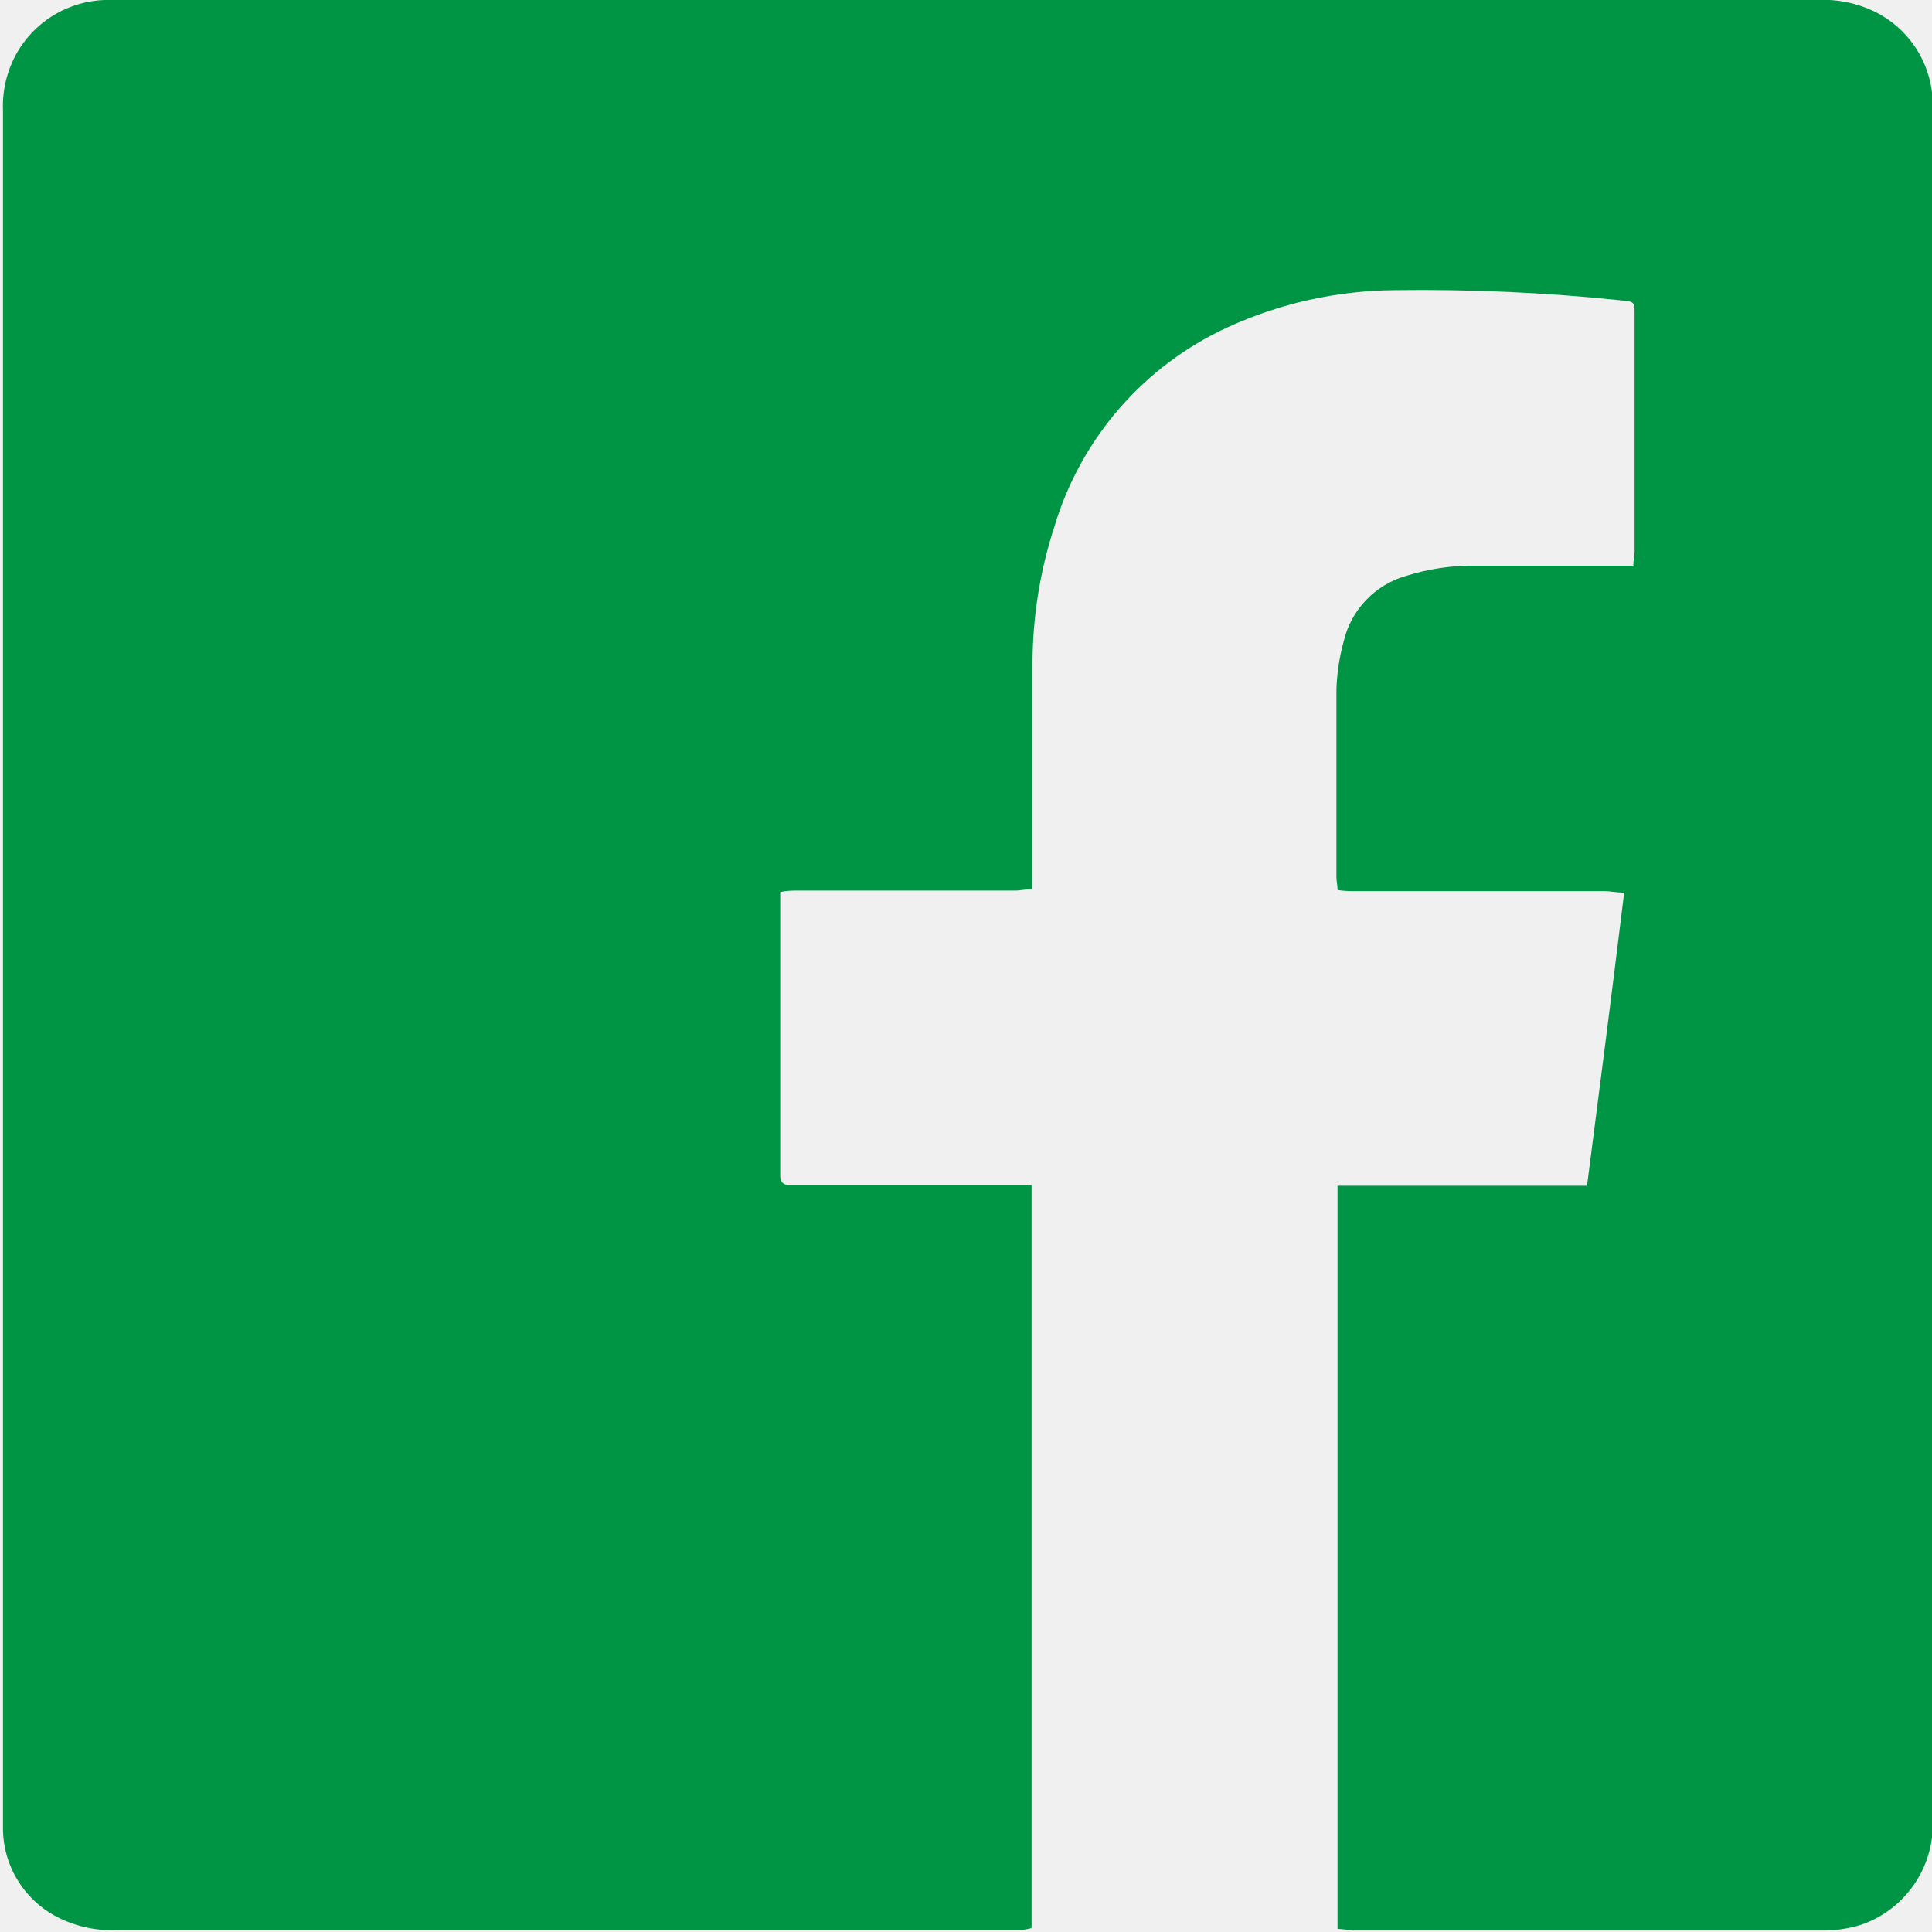
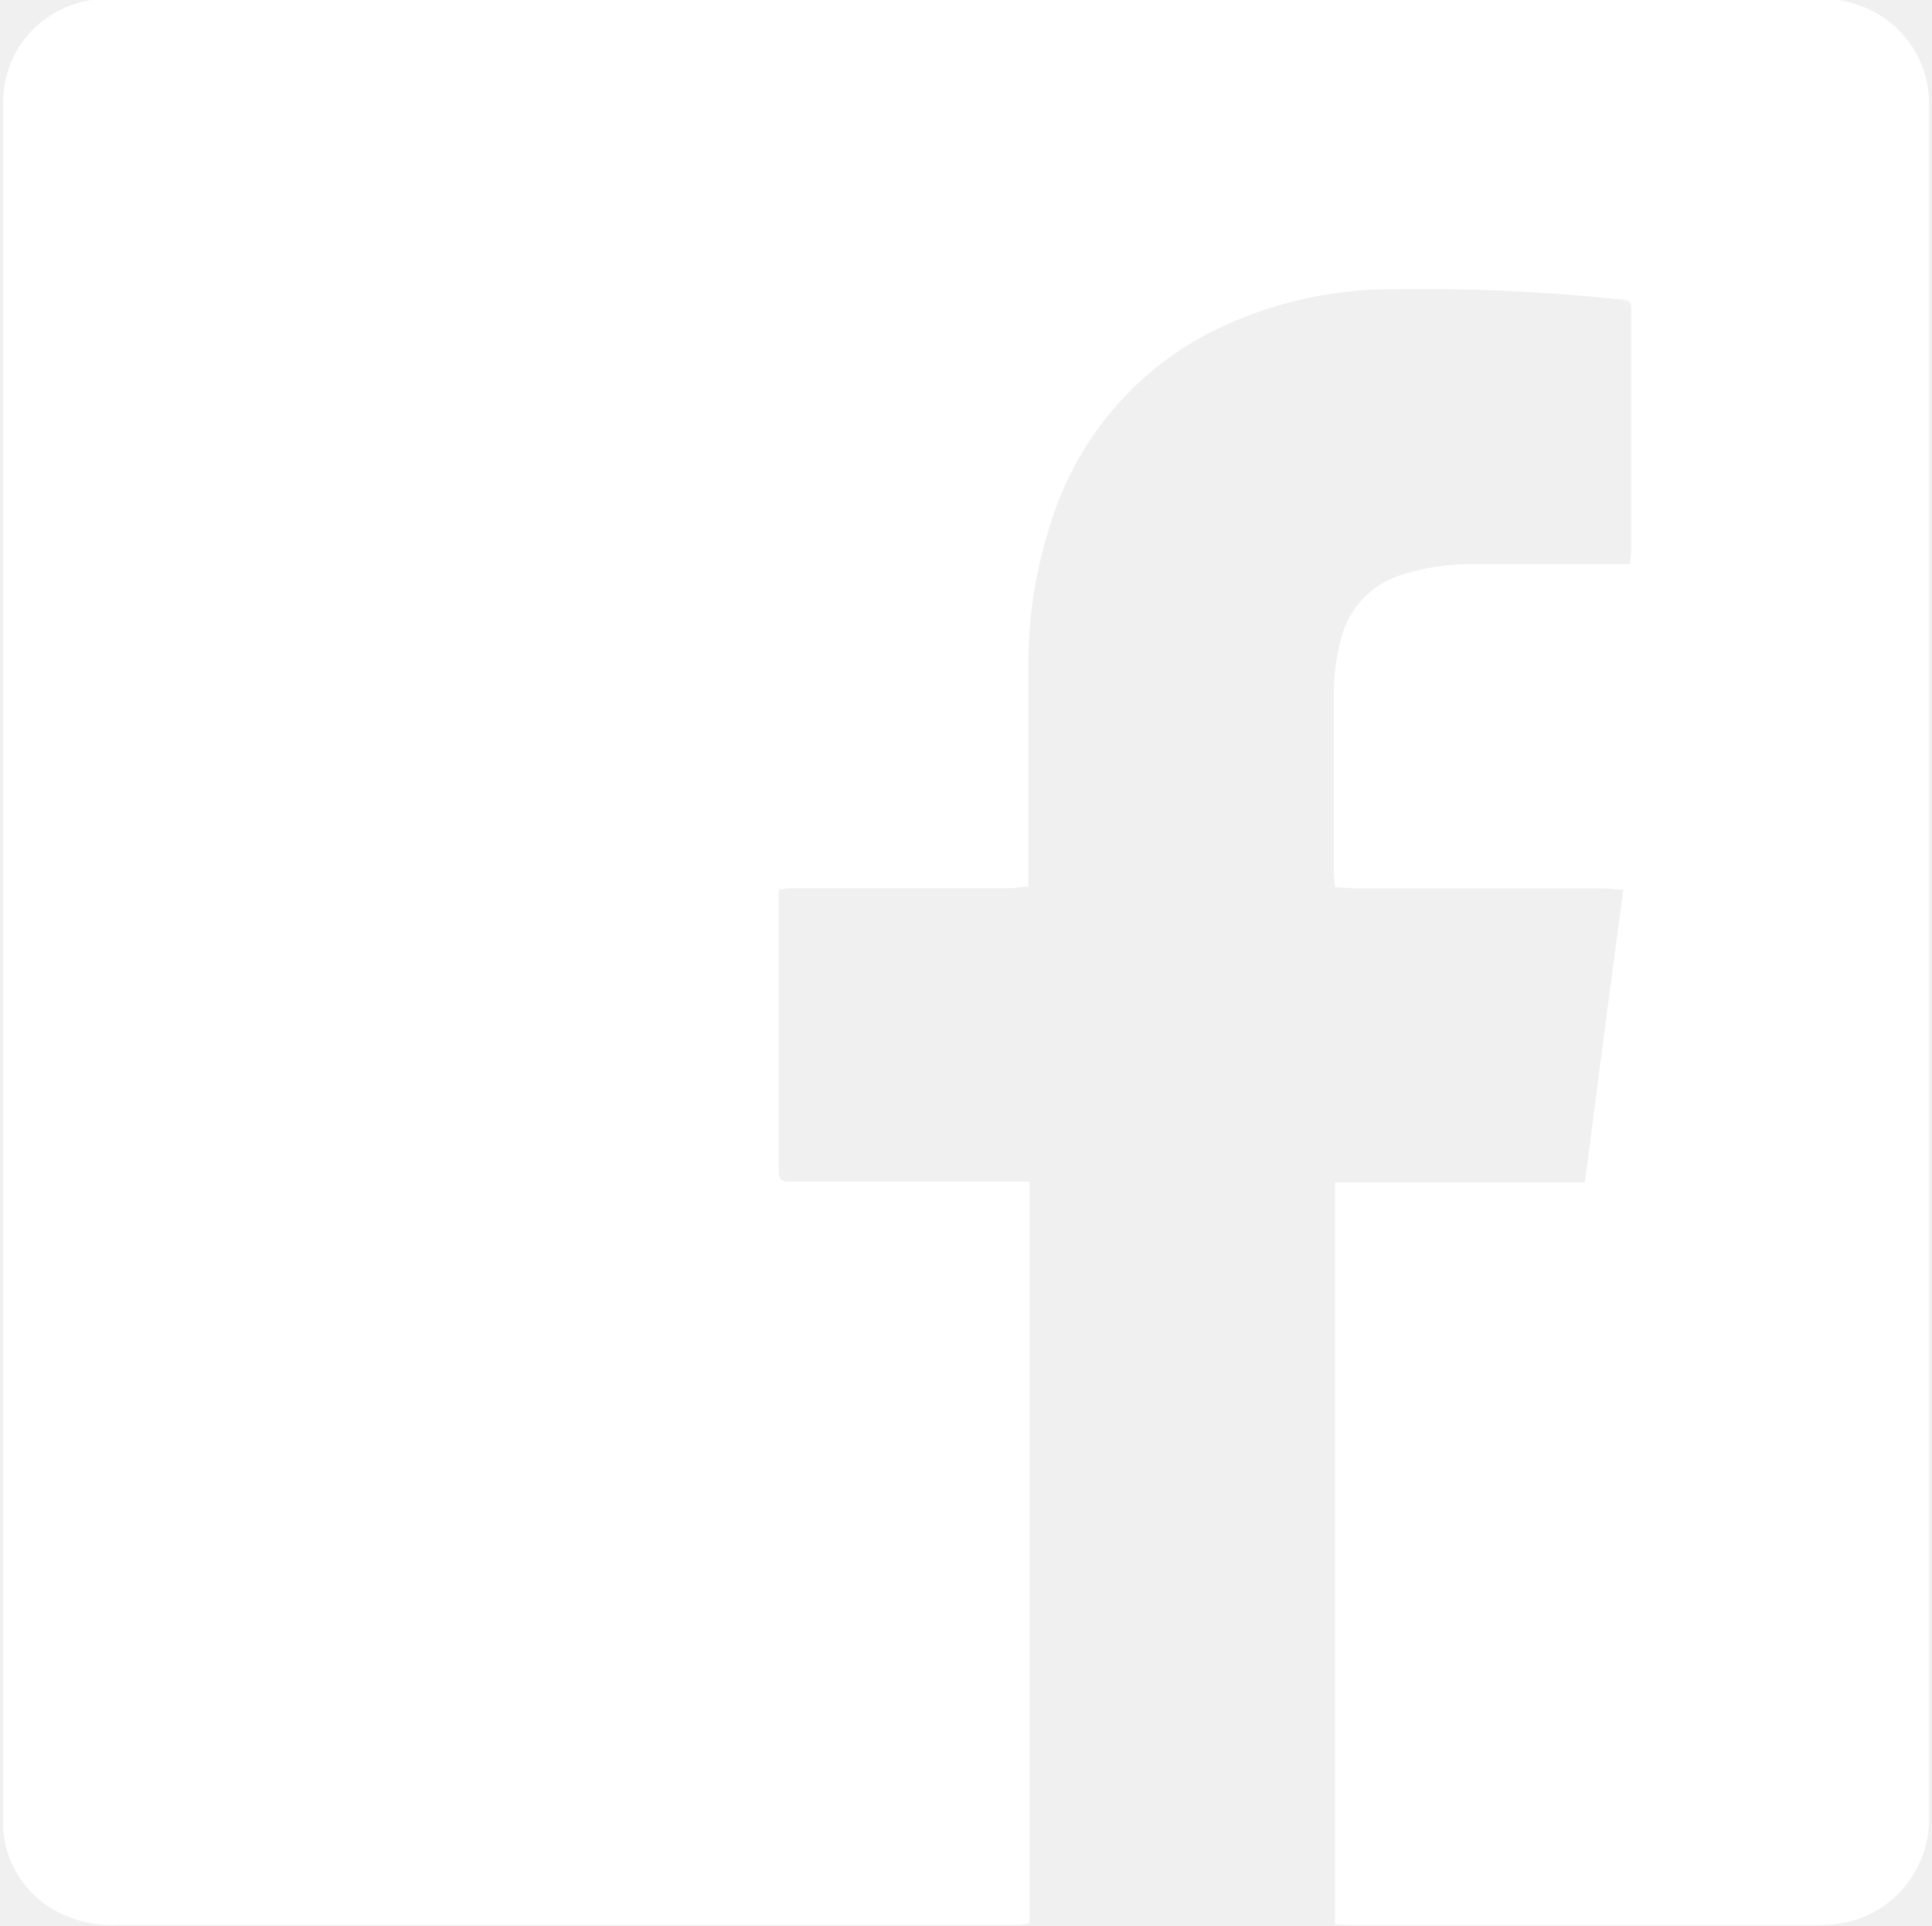
- <svg xmlns="http://www.w3.org/2000/svg" id="レイヤー_1" data-name="レイヤー 1" viewBox="0 0 104 104">
+ <svg xmlns="http://www.w3.org/2000/svg" id="レイヤー_1" data-name="レイヤー 1" viewBox="0 0 100.29 99.96">
  <defs>
-     <style>.cls-1{fill:#009544;}</style>
+     <style>.cls-1{fill:#fff;}</style>
  </defs>
-   <path class="cls-1" d="M72,103.83v-40c.33,0,.63,0,.93,0h11.5c.31,0,.62,0,1,0,.68-5.26,1.35-10.48,2-15.78-.41,0-.74-.08-1.06-.08H73c-.33,0-.66,0-1-.06,0-.27-.06-.48-.06-.69,0-3.37,0-6.75,0-10.13a11.26,11.26,0,0,1,.39-2.56A4.81,4.81,0,0,1,75.69,31a12,12,0,0,1,3.77-.55h8.46c0-.29.07-.52.07-.75,0-4.25,0-8.49,0-12.74,0-.71,0-.72-.71-.79a103.67,103.67,0,0,0-12.2-.55,22,22,0,0,0-9,2,17.25,17.25,0,0,0-9.31,10.69,24,24,0,0,0-1.19,7.47c0,3.71,0,7.42,0,11.14v.94c-.33,0-.63.08-.93.08H43c-.33,0-.65,0-1,.08,0,.33,0,.59,0,.85V62.92c0,.12,0,.24,0,.36,0,.38.18.52.53.51h13v40a3.54,3.54,0,0,1-.51.1c-.41,0-.82,0-1.23,0H6.4a6.38,6.38,0,0,1-3.35-.71A5.39,5.39,0,0,1,.16,98.33c0-3,0-6.08,0-9.12q0-41.64,0-83.27a5.81,5.81,0,0,1,.91-3.36A5.67,5.67,0,0,1,5.6,0H97.84a6.27,6.27,0,0,1,3,.59,5.59,5.59,0,0,1,3.2,5V6q0,46,0,92a5.72,5.72,0,0,1-3.85,5.61,6.79,6.79,0,0,1-2.05.31q-12.7,0-25.4,0C72.49,103.87,72.27,103.85,72,103.83Z" />
+   <path class="cls-1" d="M69.3,99.88V61.38c.31,0,.6,0,.9,0H81.27c.3,0,.59,0,1,0,.66-5.07,1.3-10.09,2-15.2-.39,0-.71-.07-1-.07H70.3l-1-.06c0-.26-.06-.46-.06-.66,0-3.25,0-6.5,0-9.75a10.85,10.85,0,0,1,.37-2.47,4.65,4.65,0,0,1,3.23-3.36,11.8,11.8,0,0,1,3.64-.53c2.41,0,4.82,0,7.24,0h.9c0-.28.06-.51.06-.73q0-6.12,0-12.25c0-.69,0-.7-.69-.77a98.2,98.2,0,0,0-11.75-.52,21,21,0,0,0-8.71,1.9,16.61,16.61,0,0,0-9,10.29,23.41,23.41,0,0,0-1.15,7.19c0,3.57,0,7.15,0,10.72v.91c-.32,0-.61.08-.9.08H41.42c-.32,0-.64,0-1,.07,0,.32,0,.57,0,.82V60.84c0,.36.18.5.52.49h12.5V99.82a2.37,2.37,0,0,1-.49.09c-.39,0-.79,0-1.18,0H6.18A6.13,6.13,0,0,1,3,99.24,5.22,5.22,0,0,1,.16,94.58c0-2.93,0-5.85,0-8.78q0-40.08,0-80.16A5.62,5.62,0,0,1,1,2.41,5.45,5.45,0,0,1,5.4-.06c.21,0,.42,0,.63,0H94.22a5.86,5.86,0,0,1,2.83.56,5.39,5.39,0,0,1,3.09,4.85v.35q0,44.25,0,88.52a5.52,5.52,0,0,1-3.7,5.4,6.71,6.71,0,0,1-2,.3q-12.22,0-24.45,0C69.81,99.92,69.6,99.9,69.3,99.88Z" />
</svg>
